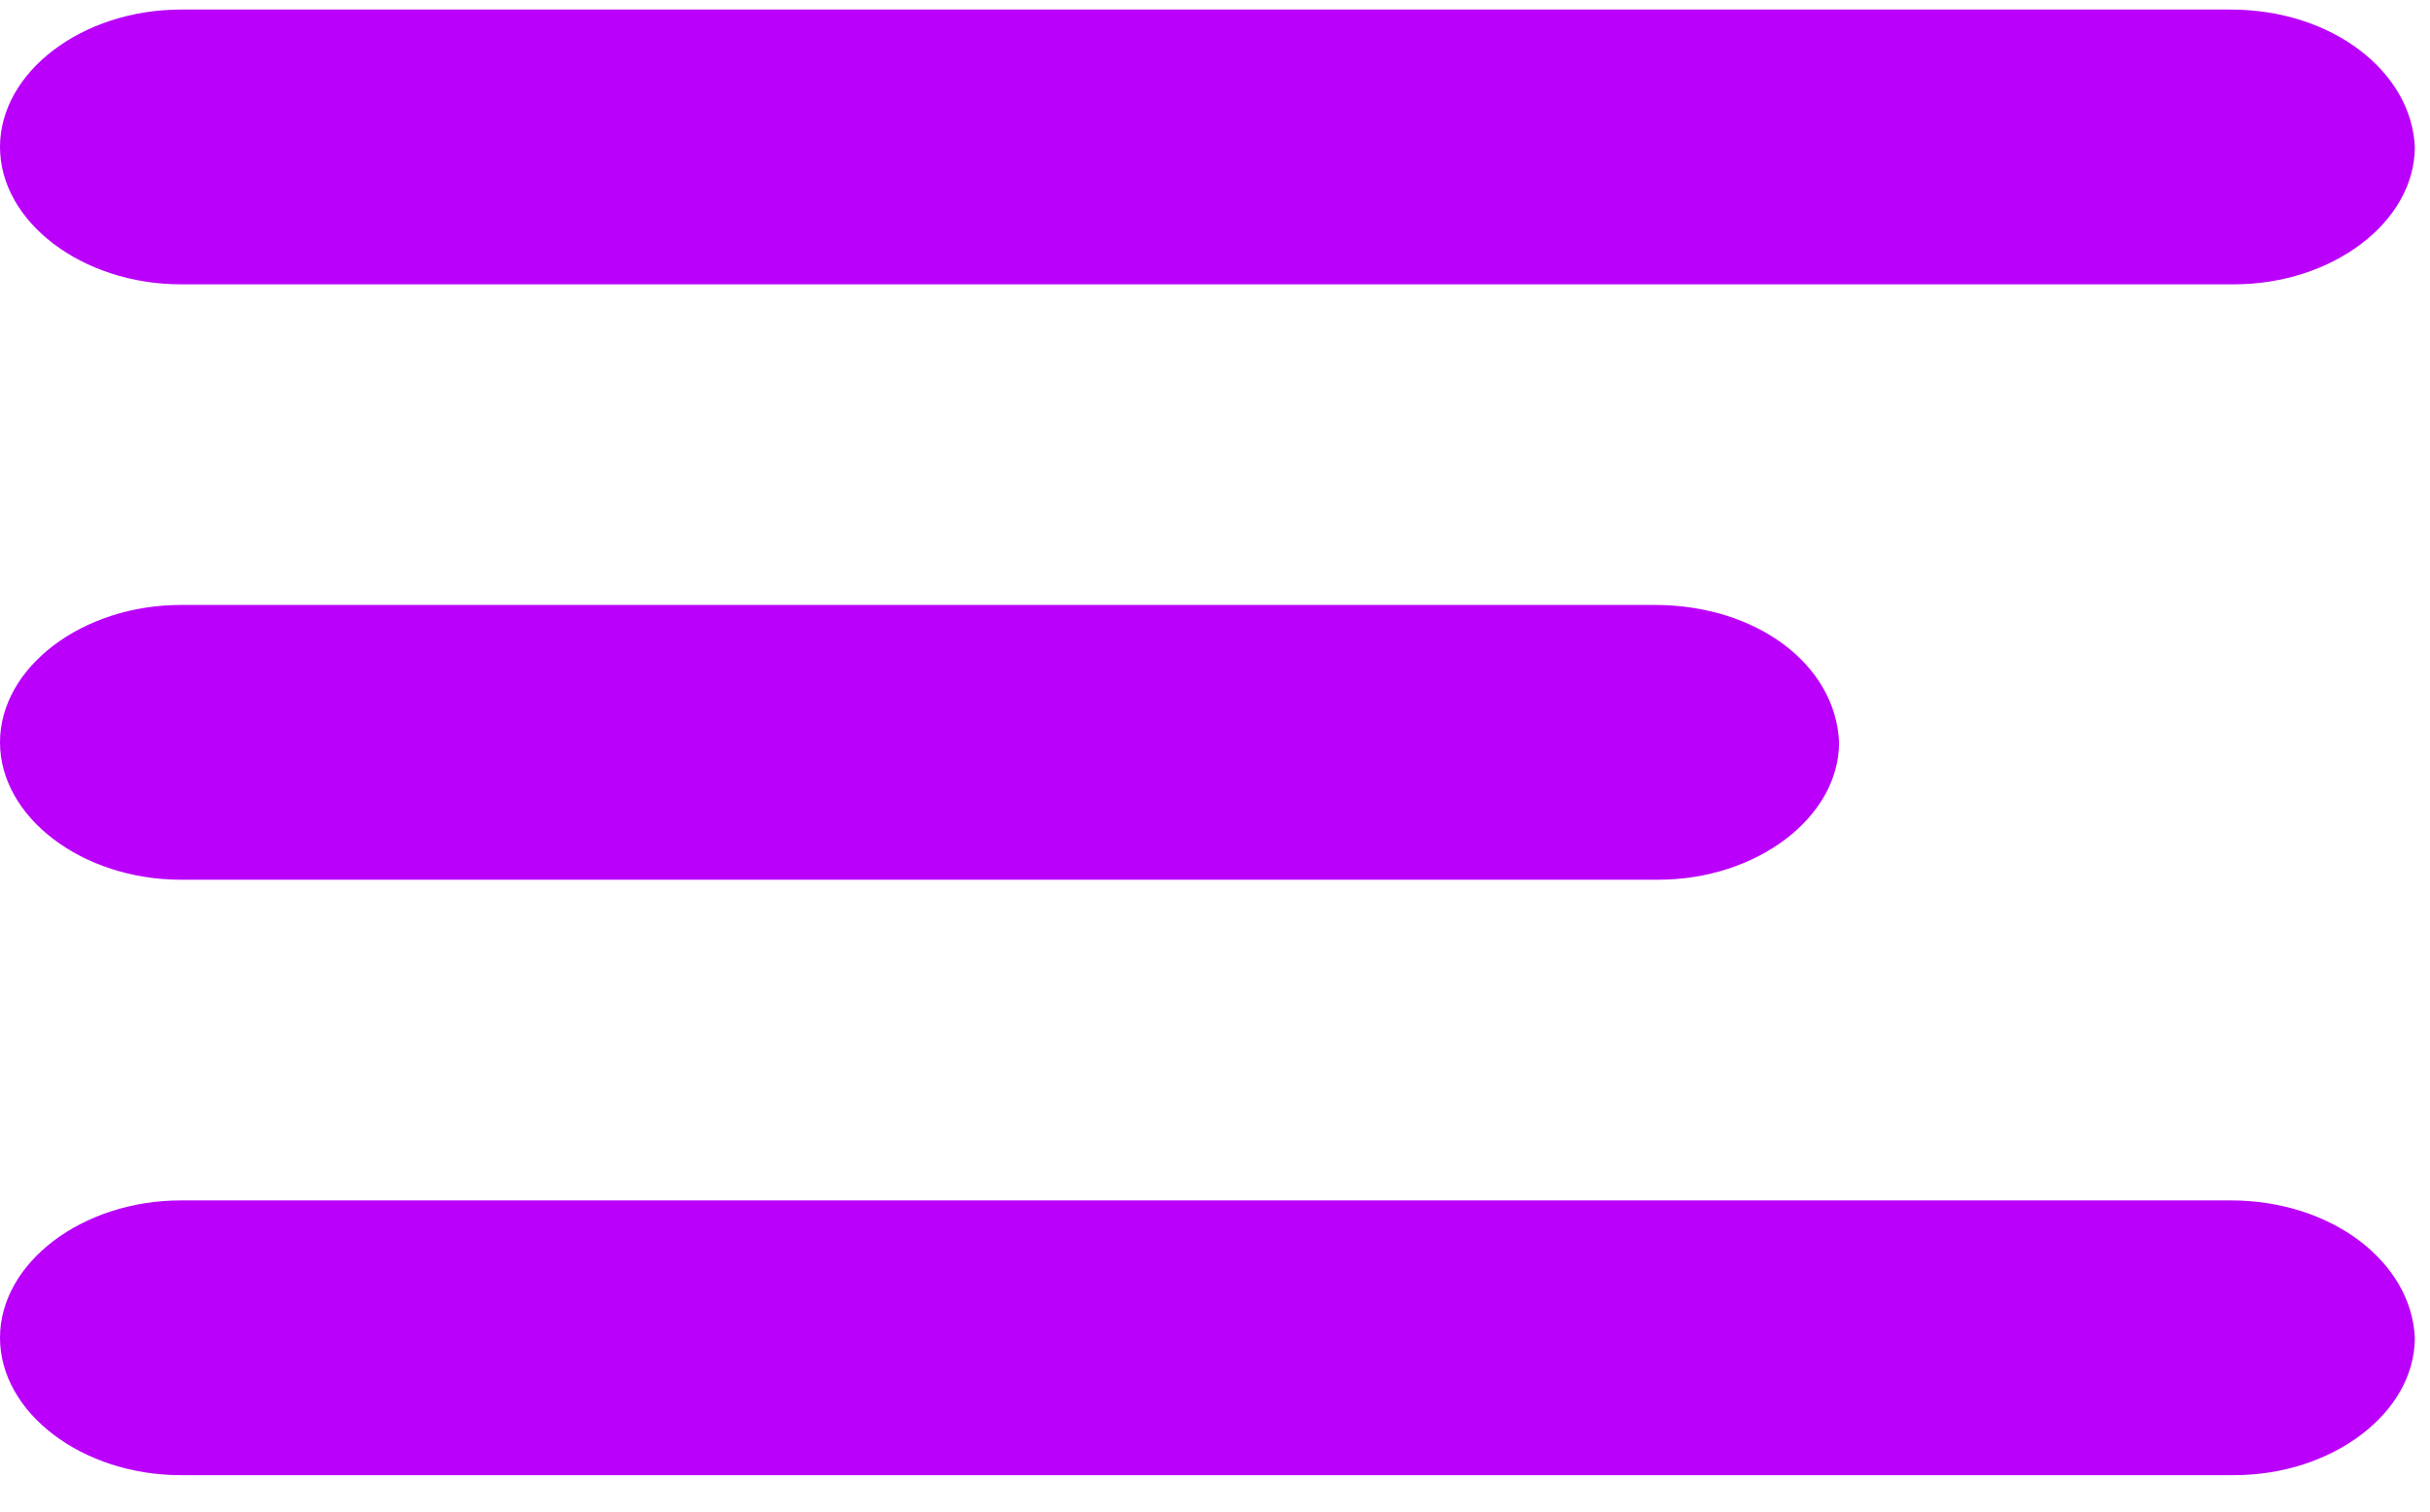
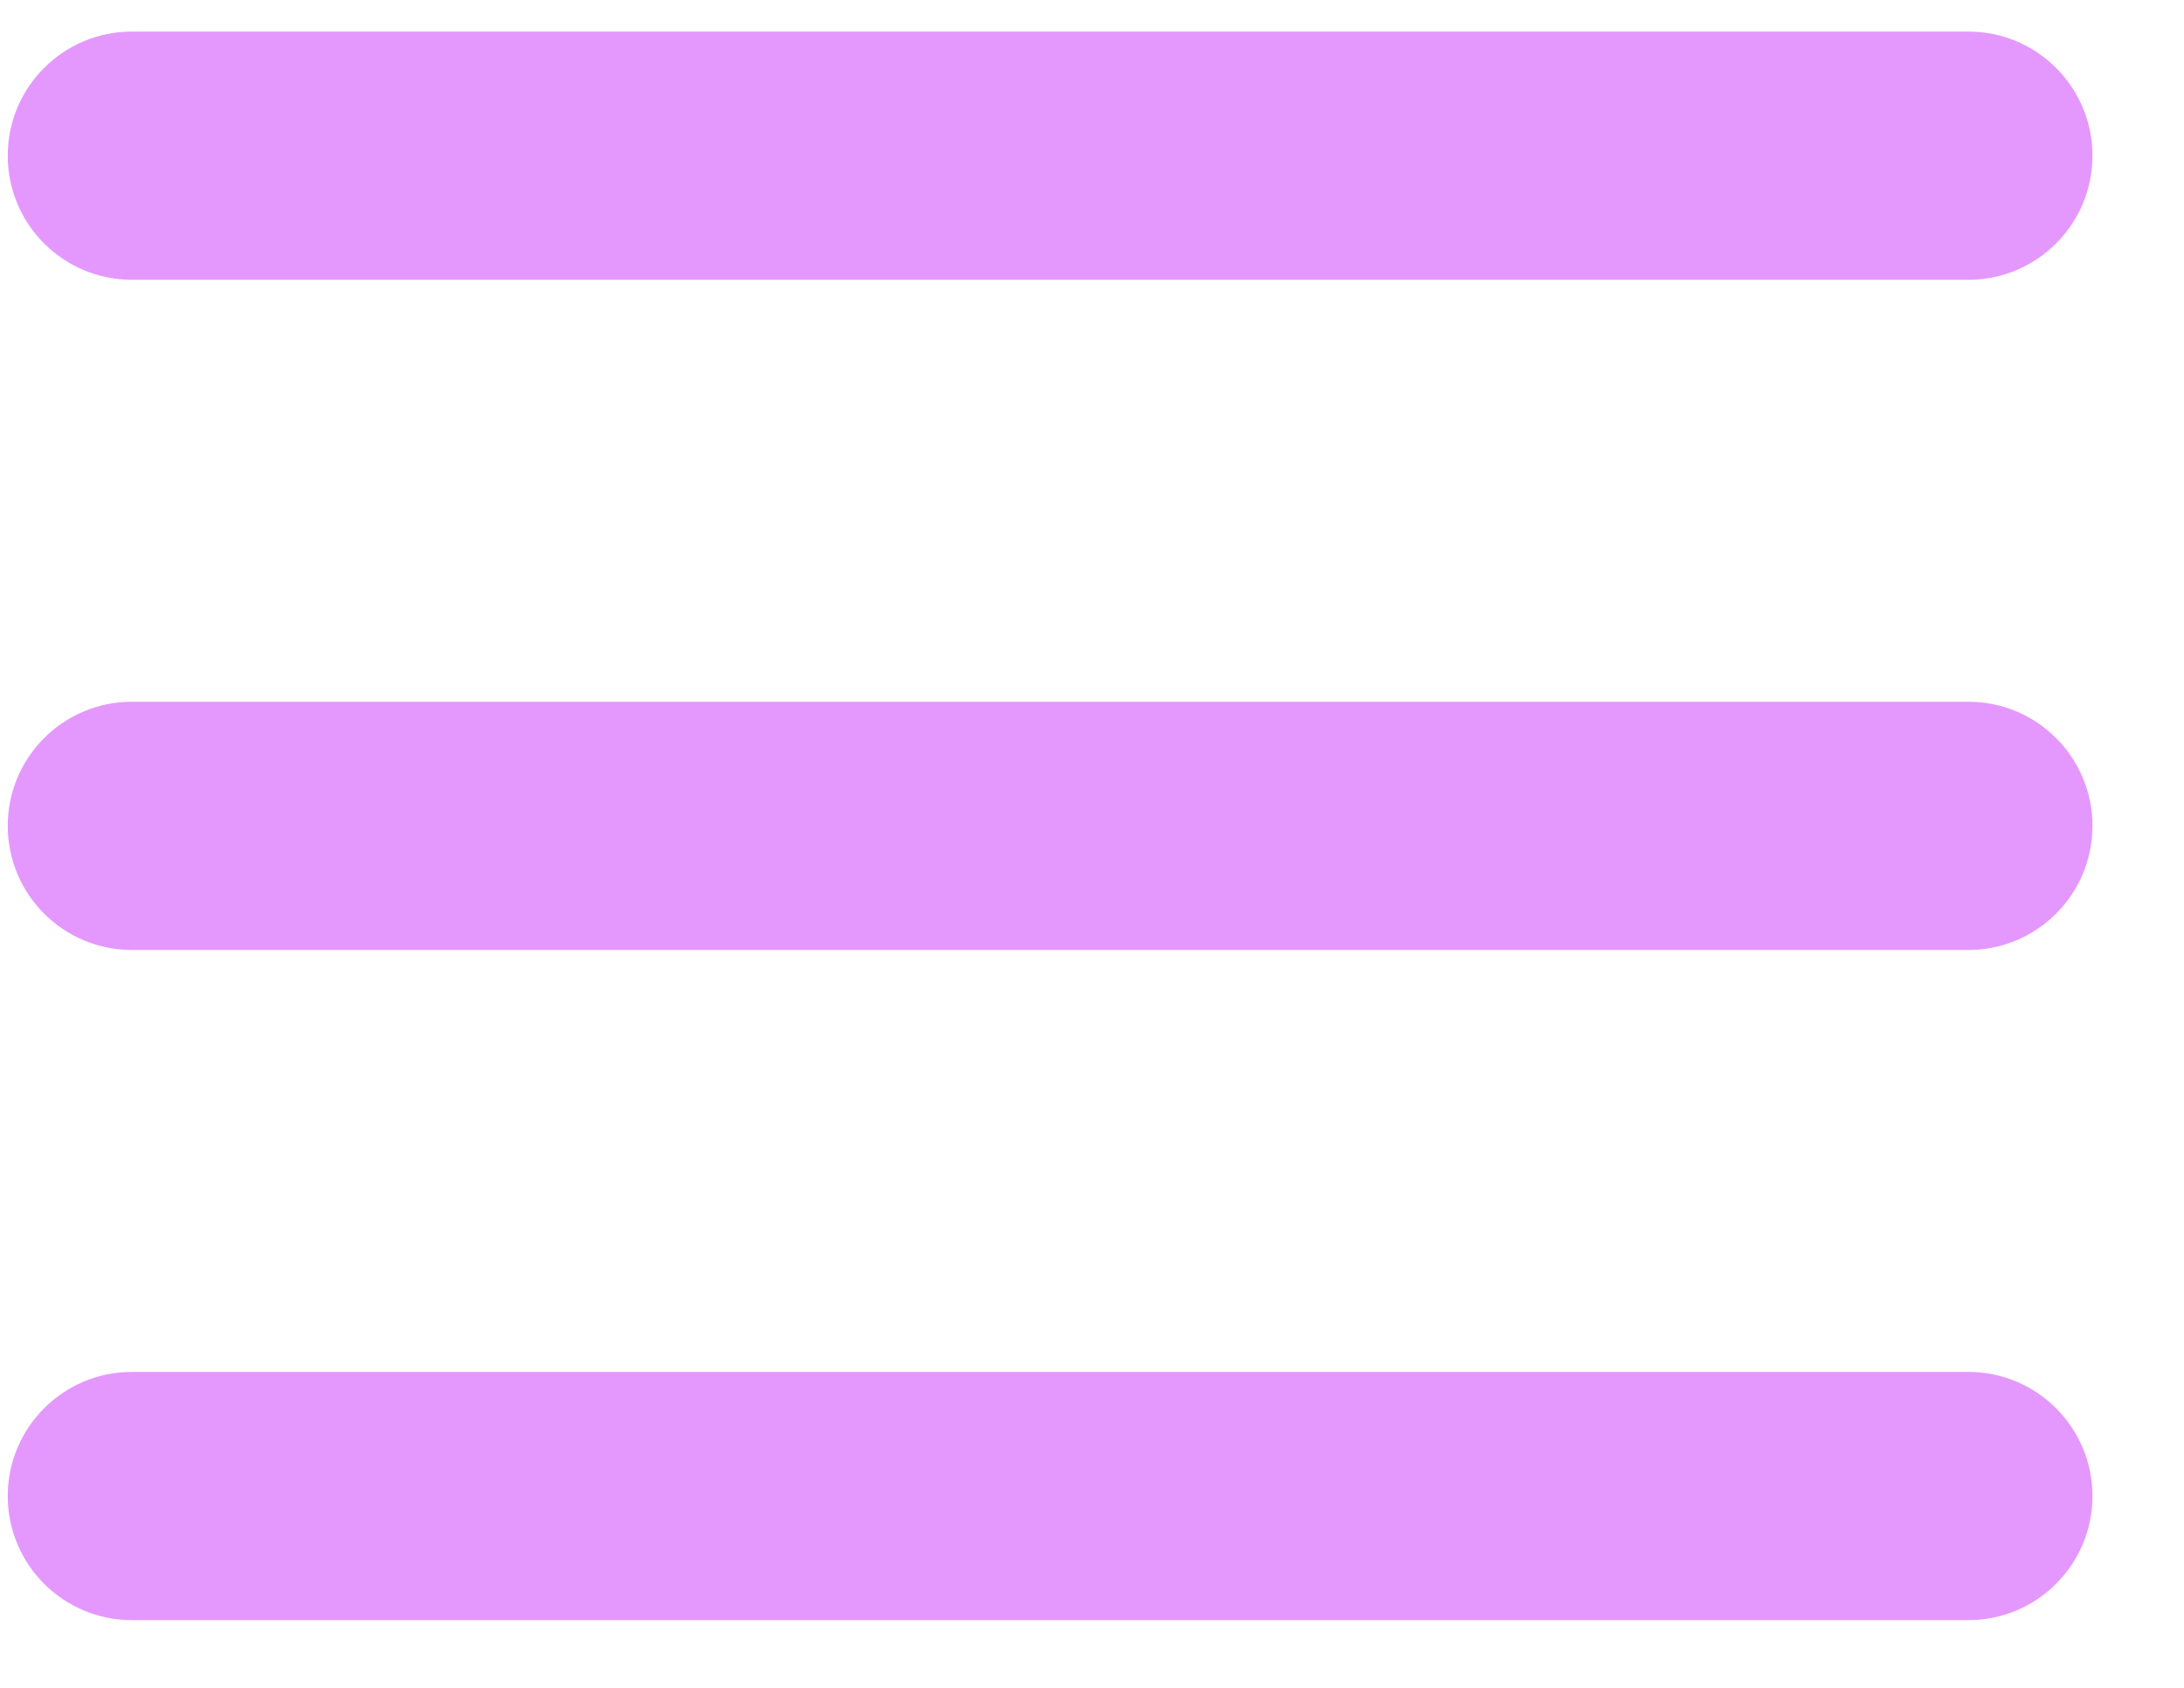
- <svg xmlns="http://www.w3.org/2000/svg" width="45" height="28" viewBox="0 0 45 28" fill="none">
-   <path d="M30.645 11.206H3.351C1.523 11.206 0 12.363 0 13.751C0 15.139 1.523 16.296 3.351 16.296H30.706C32.534 16.296 34.057 15.139 34.057 13.751C33.996 12.317 32.534 11.206 30.645 11.206Z" fill="#BA00FB" />
-   <path d="M41.307 0.177H3.351C1.523 0.177 0 1.334 0 2.722C0 4.11 1.523 5.267 3.351 5.267H41.368C43.196 5.267 44.719 4.11 44.719 2.722C44.658 1.334 43.196 0.177 41.307 0.177Z" fill="#BA00FB" />
-   <path d="M41.307 22.236H3.351C1.523 22.236 0 23.392 0 24.781C0 26.169 1.523 27.326 3.351 27.326H41.368C43.196 27.326 44.719 26.169 44.719 24.781C44.658 23.392 43.196 22.236 41.307 22.236Z" fill="#BA00FB" />
+ <svg xmlns="http://www.w3.org/2000/svg" width="22" height="17" viewBox="0 0 22 17" fill="none">
+   <path d="M1.328 0.318C0.638 0.318 0.078 0.878 0.078 1.568C0.078 2.259 0.638 2.818 1.328 2.818H19.828C20.518 2.818 21.078 2.259 21.078 1.568C21.078 0.878 20.518 0.318 19.828 0.318H1.328ZM1.328 7.068C0.638 7.068 0.078 7.628 0.078 8.318C0.078 9.009 0.638 9.568 1.328 9.568H19.828C20.518 9.568 21.078 9.009 21.078 8.318C21.078 7.628 20.518 7.068 19.828 7.068H1.328ZM1.328 13.818C0.638 13.818 0.078 14.378 0.078 15.068C0.078 15.759 0.638 16.318 1.328 16.318H19.828C20.518 16.318 21.078 15.759 21.078 15.068C21.078 14.378 20.518 13.818 19.828 13.818H1.328Z" fill="#E498FE" />
</svg>
